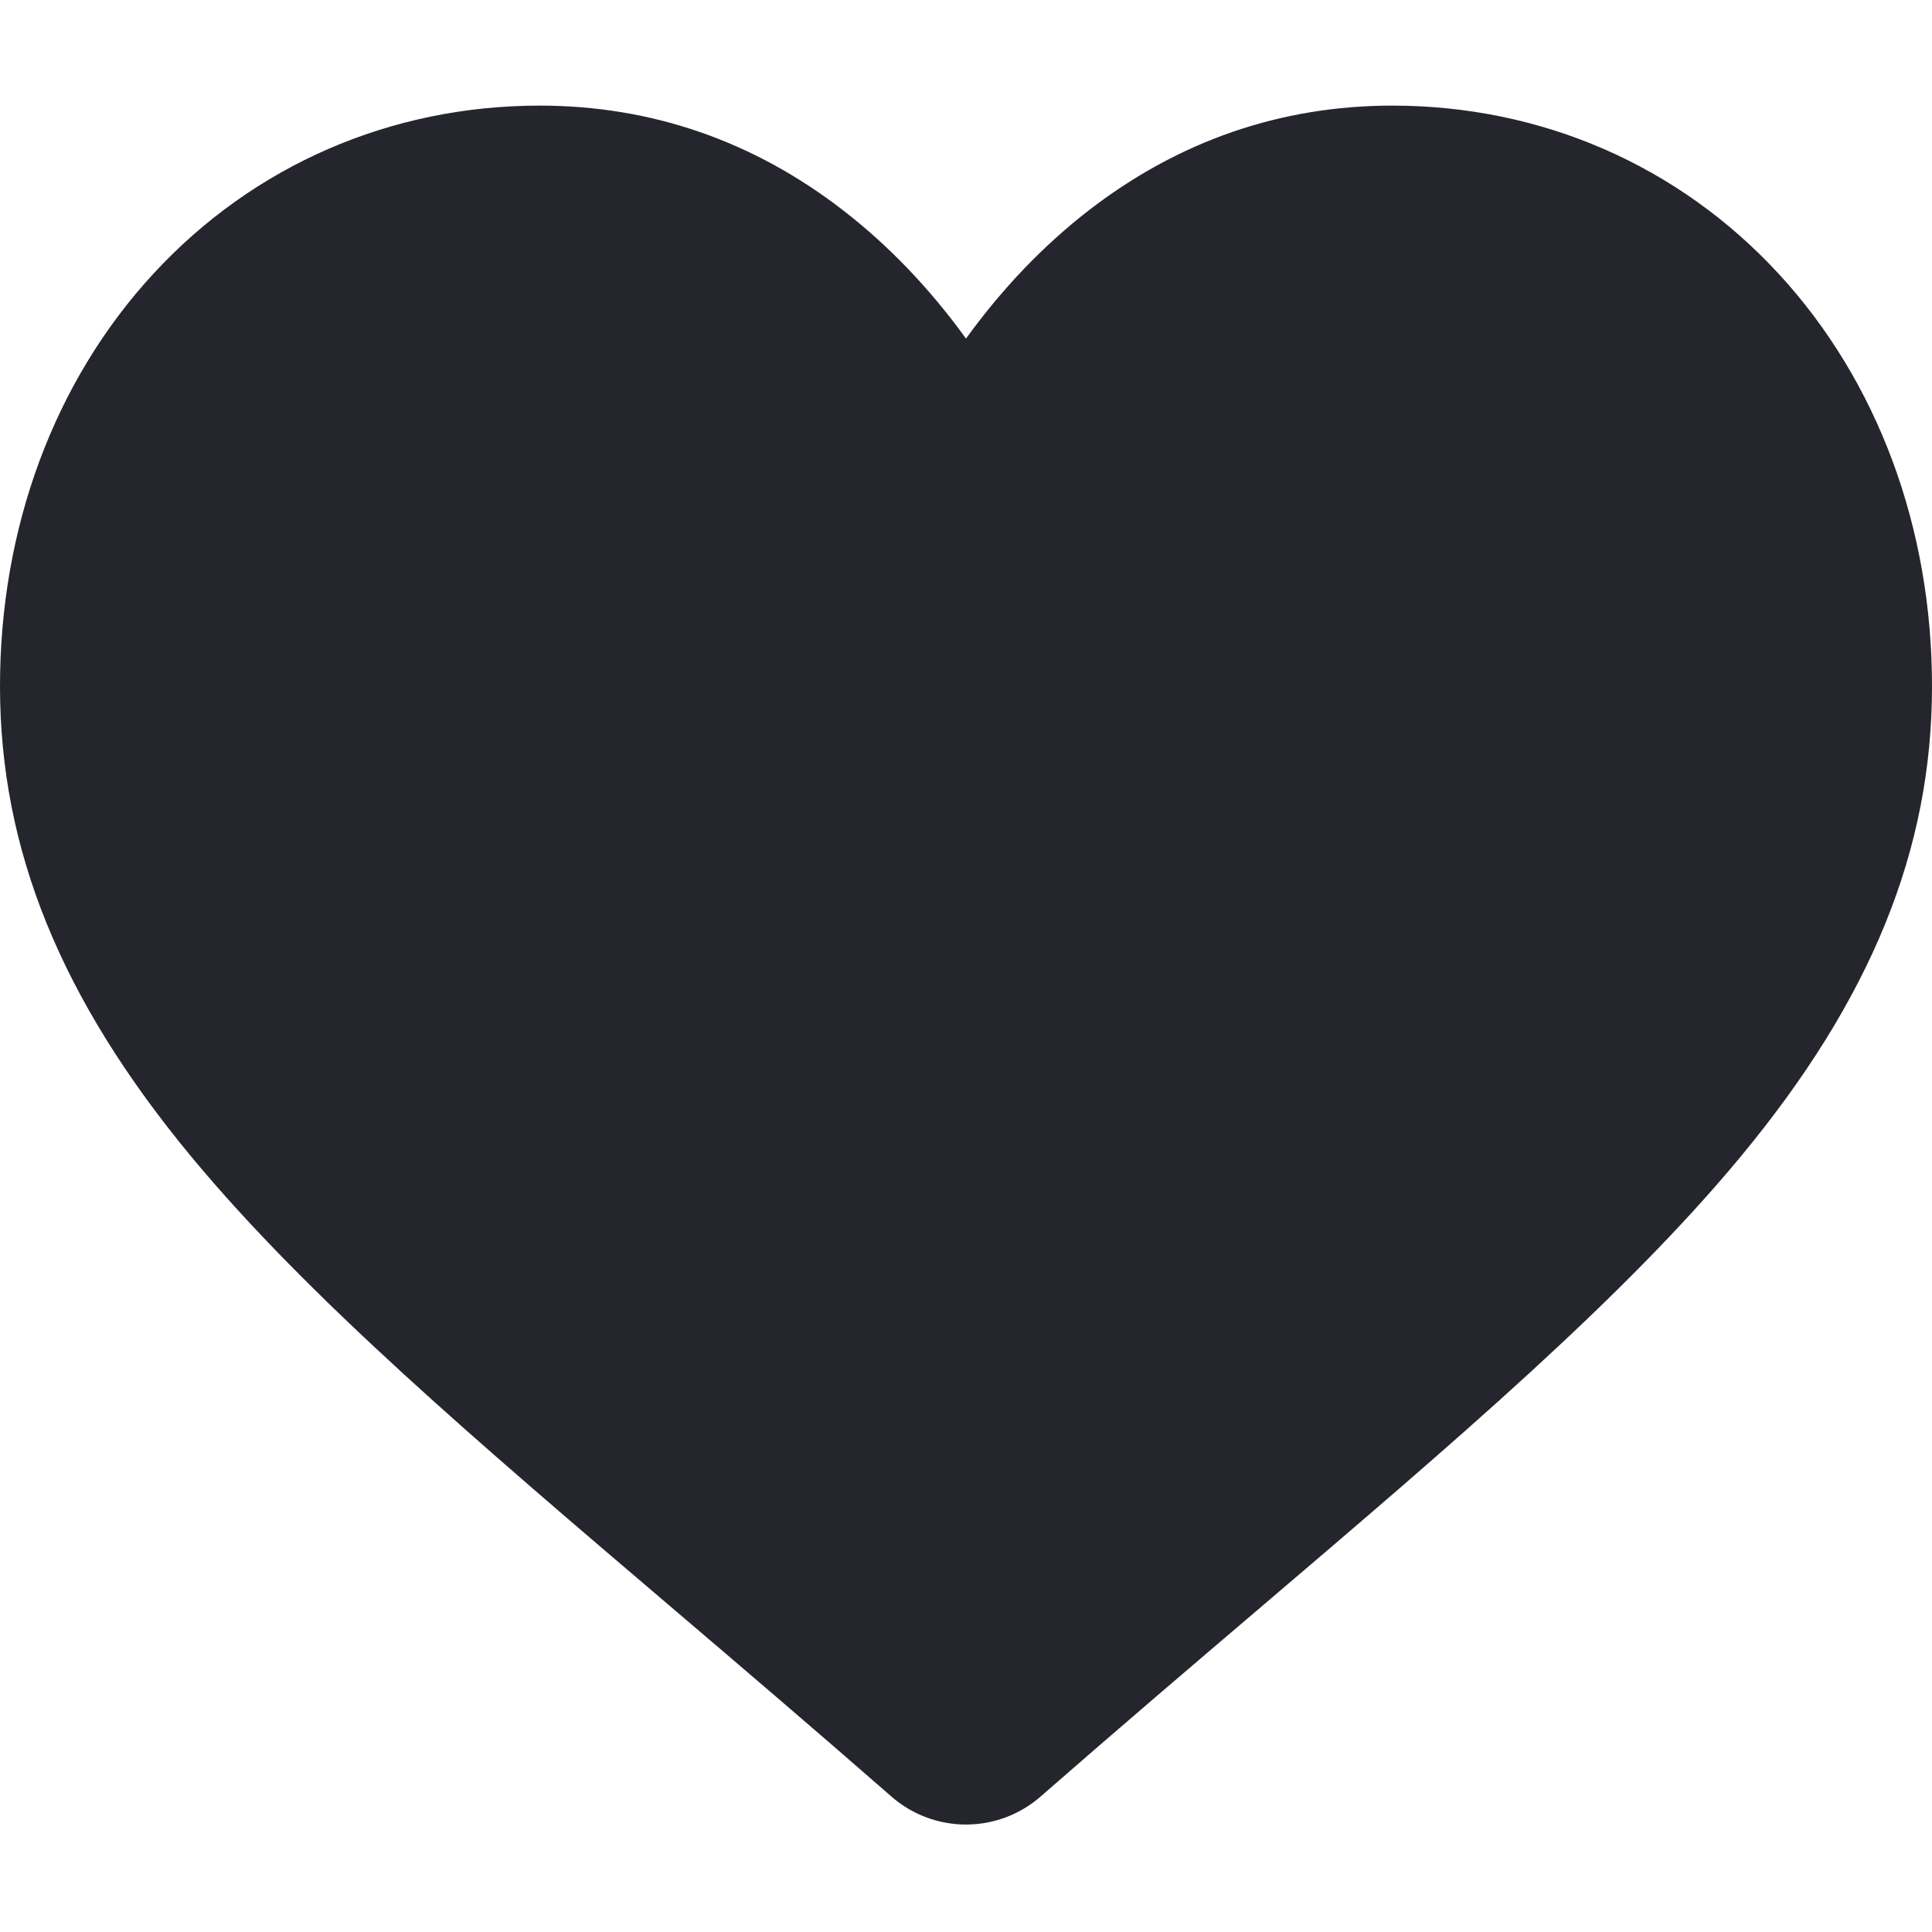
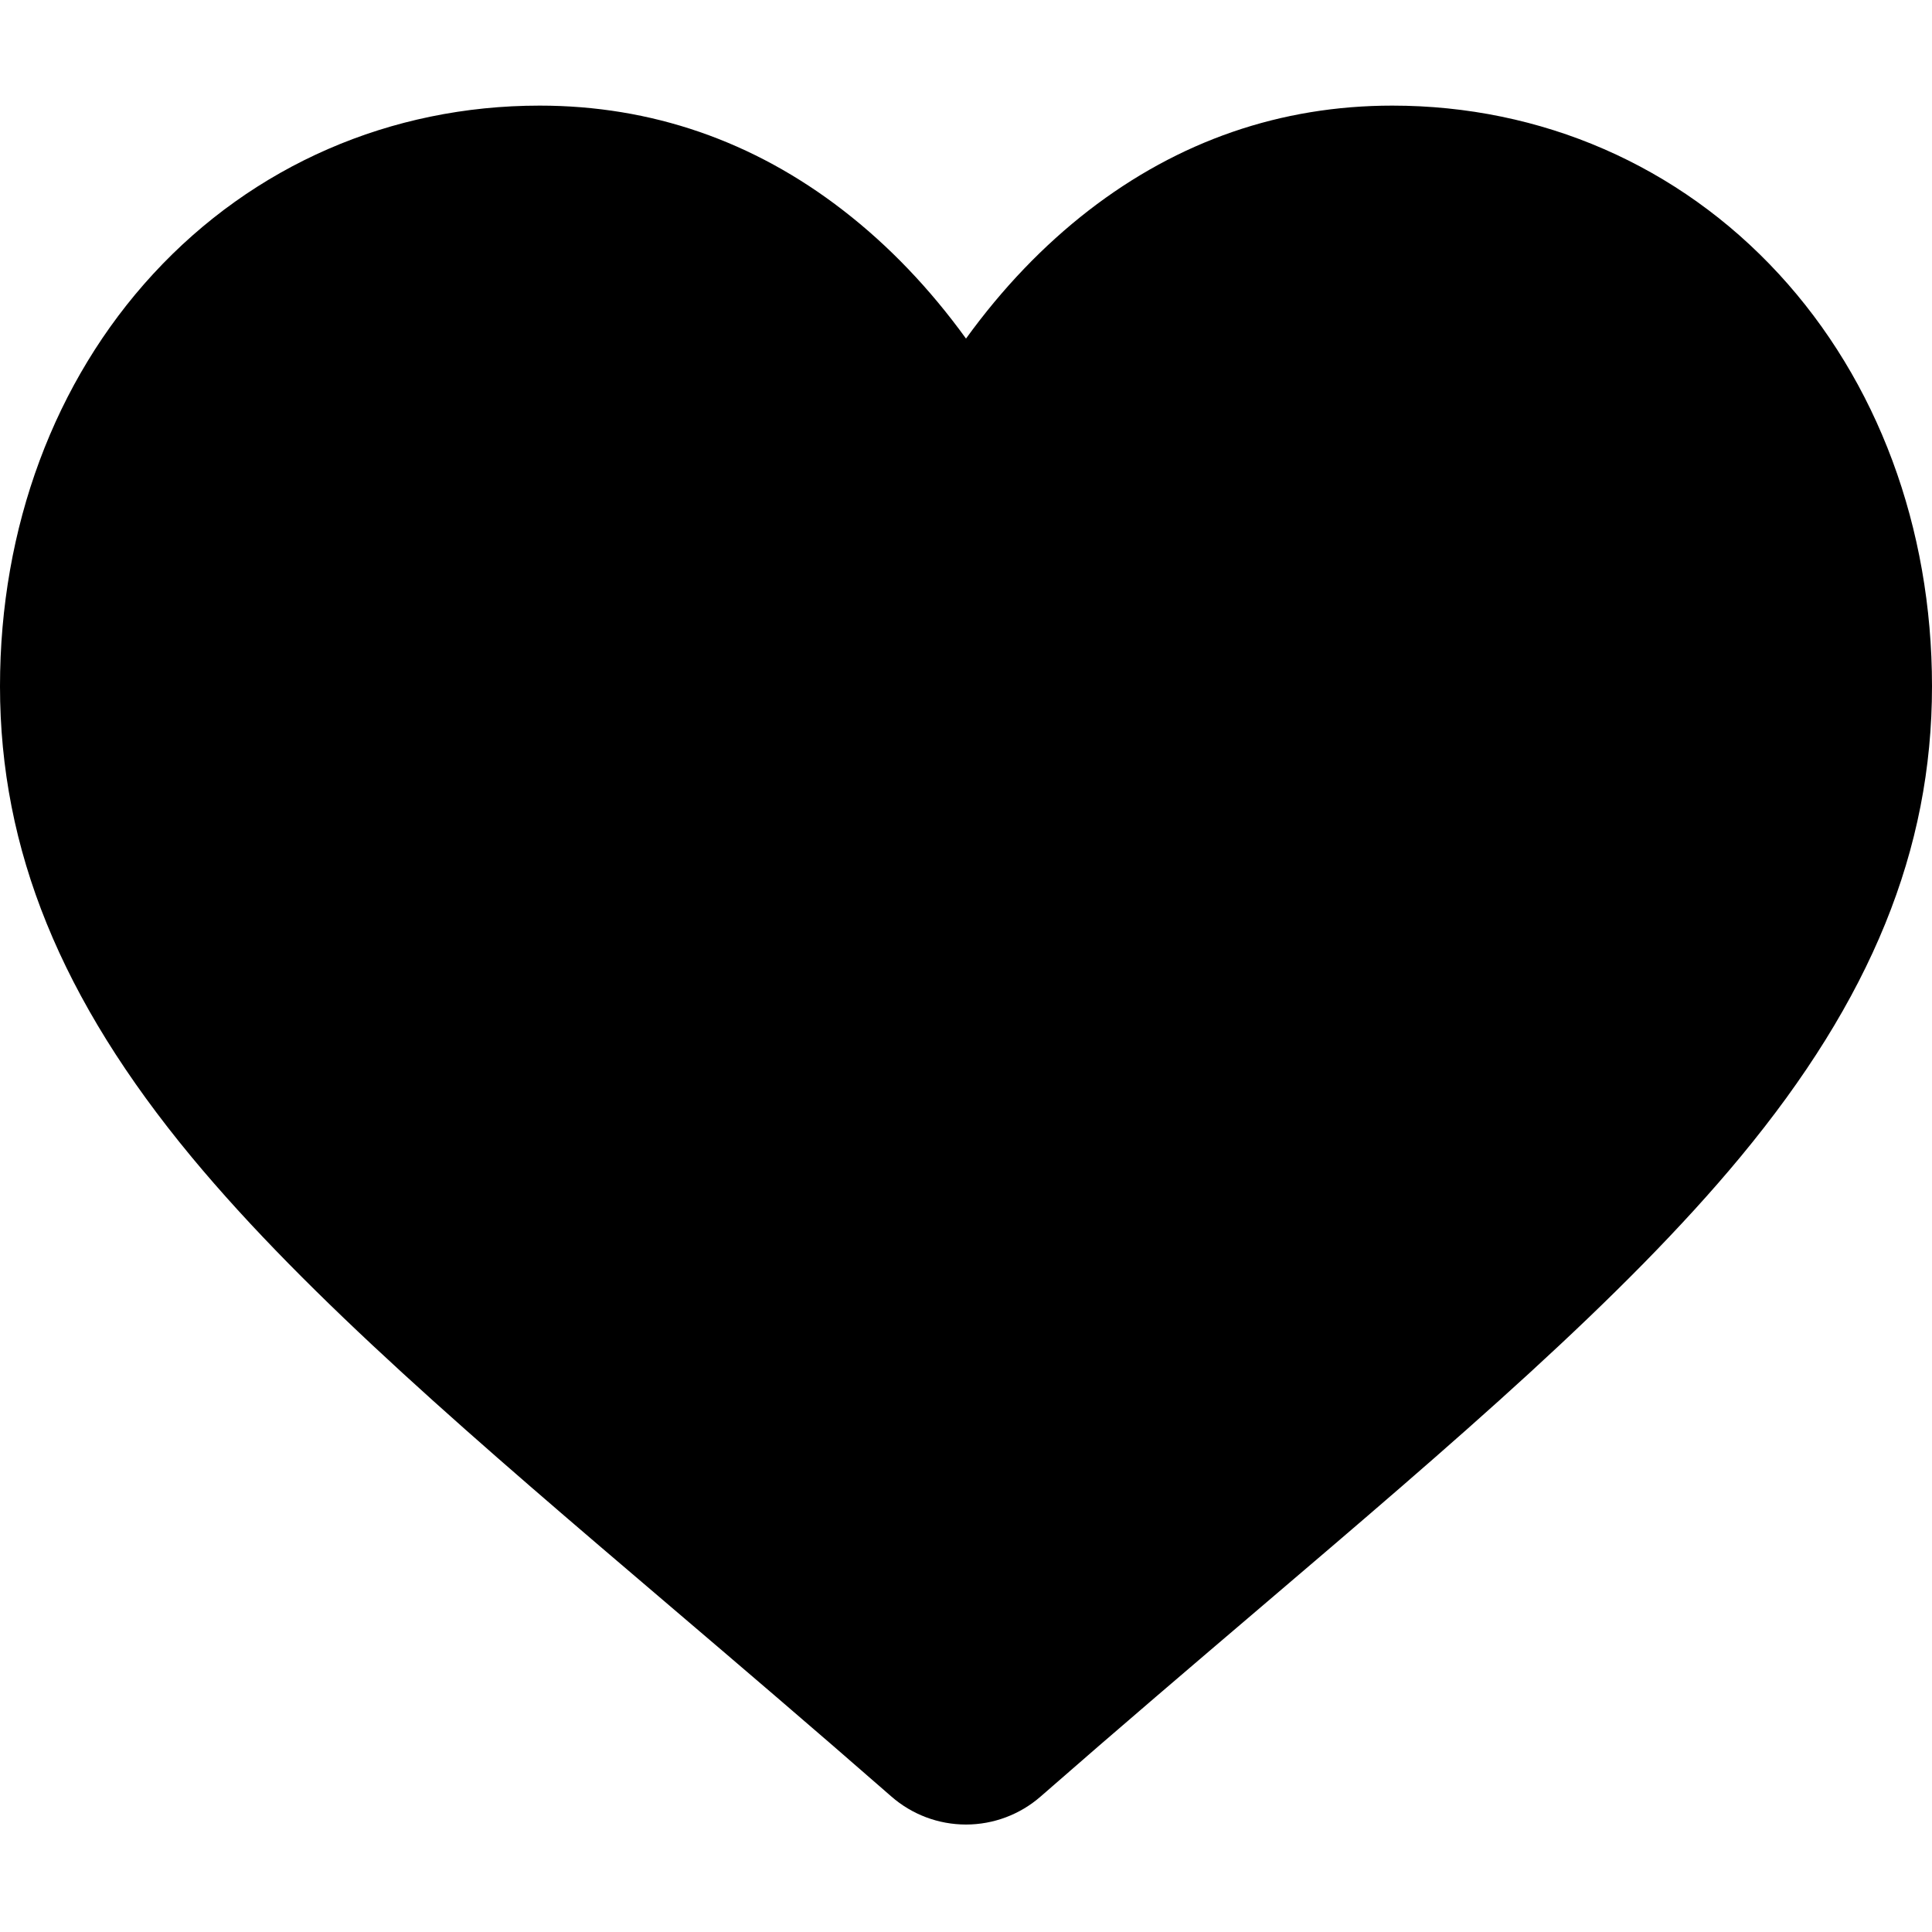
- <svg xmlns="http://www.w3.org/2000/svg" width="12" height="12" viewBox="0 0 24 22" fill="none">
-   <path d="M22.096 2.402C20.854 1.055 19.149 0.312 17.296 0.312C15.91 0.312 14.642 0.75 13.524 1.614C12.961 2.05 12.45 2.584 12 3.206C11.55 2.584 11.039 2.05 10.475 1.614C9.359 0.75 8.09 0.312 6.704 0.312C4.851 0.312 3.146 1.055 1.904 2.402C0.676 3.734 0 5.553 0 7.525C0 9.555 0.756 11.413 2.38 13.373C3.833 15.125 5.921 16.905 8.339 18.965C9.165 19.669 10.101 20.467 11.072 21.316C11.329 21.541 11.658 21.665 12 21.665C12.341 21.665 12.671 21.541 12.927 21.317C13.899 20.467 14.836 19.669 15.662 18.965C18.079 16.905 20.167 15.125 21.62 13.372C23.244 11.413 24 9.555 24 7.525C24 5.553 23.324 3.734 22.096 2.402Z" fill="#24252D" />
+ <svg xmlns="http://www.w3.org/2000/svg" width="12" height="12" viewBox="0 0 24 22">
+   <path d="M22.096 2.402C20.854 1.055 19.149 0.312 17.296 0.312C15.91 0.312 14.642 0.75 13.524 1.614C12.961 2.05 12.45 2.584 12 3.206C11.55 2.584 11.039 2.05 10.475 1.614C9.359 0.75 8.09 0.312 6.704 0.312C4.851 0.312 3.146 1.055 1.904 2.402C0.676 3.734 0 5.553 0 7.525C0 9.555 0.756 11.413 2.38 13.373C3.833 15.125 5.921 16.905 8.339 18.965C9.165 19.669 10.101 20.467 11.072 21.316C11.329 21.541 11.658 21.665 12 21.665C12.341 21.665 12.671 21.541 12.927 21.317C13.899 20.467 14.836 19.669 15.662 18.965C18.079 16.905 20.167 15.125 21.62 13.372C23.244 11.413 24 9.555 24 7.525C24 5.553 23.324 3.734 22.096 2.402Z" />
</svg>
